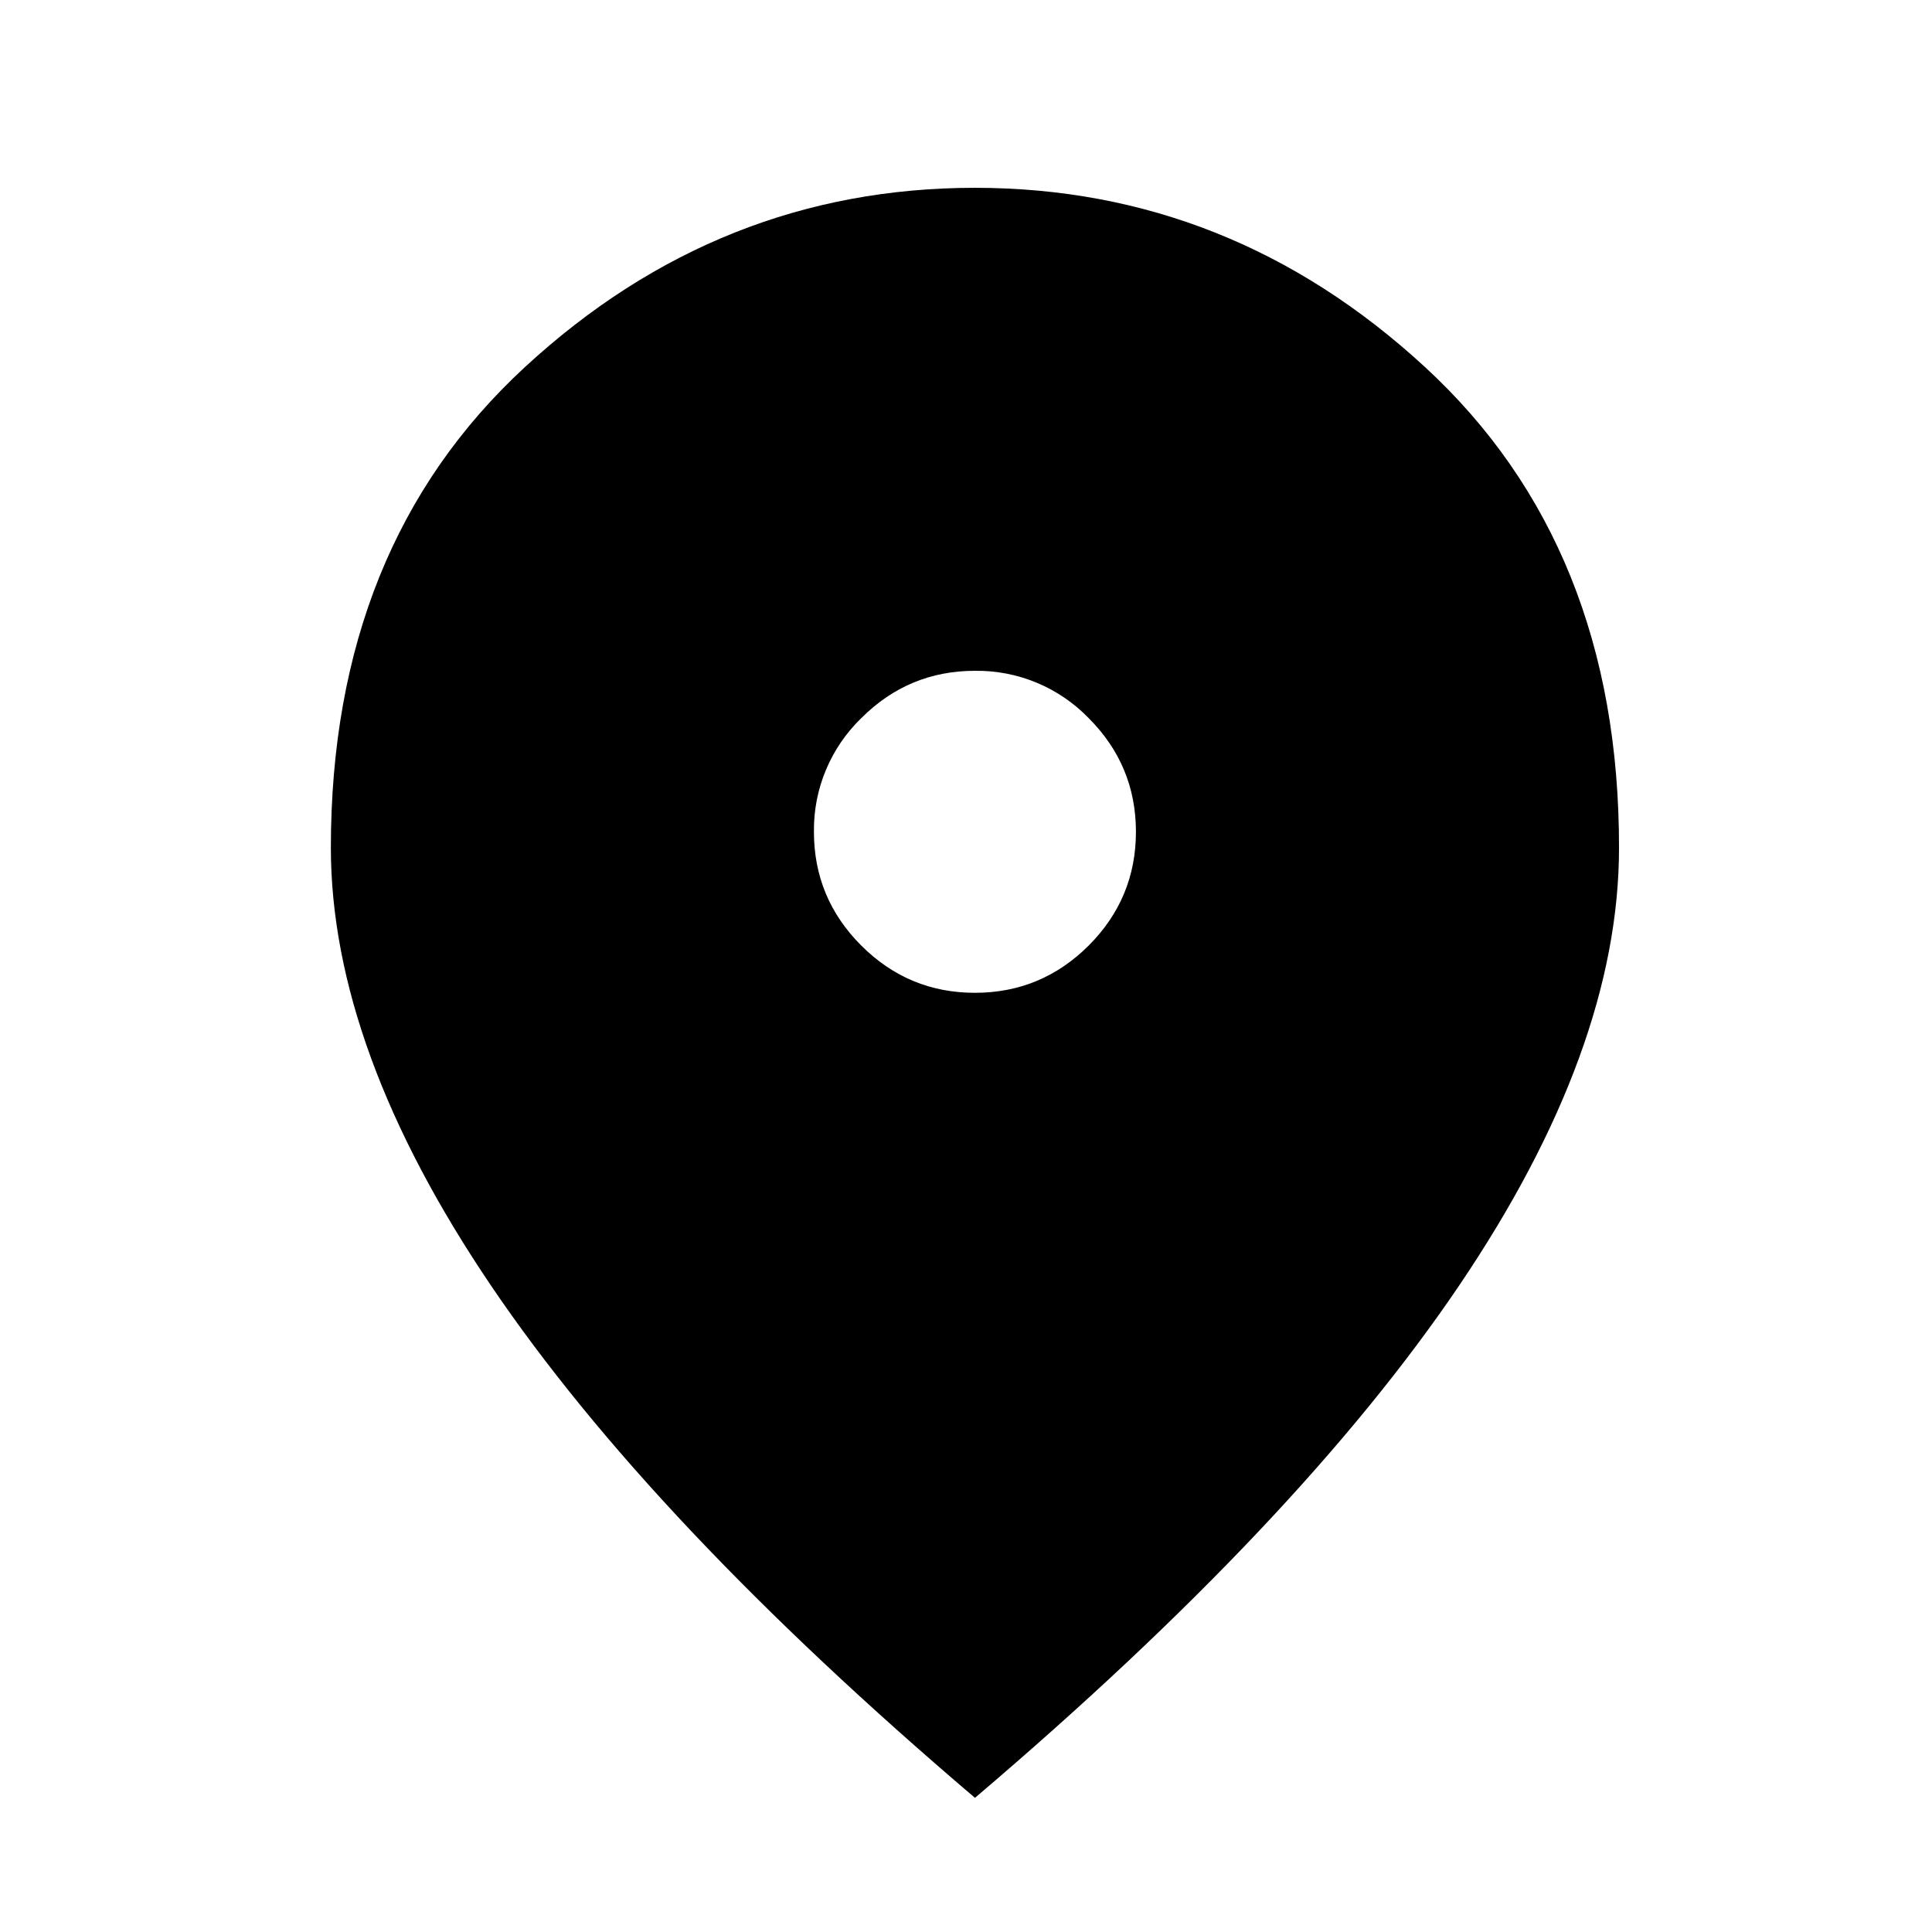
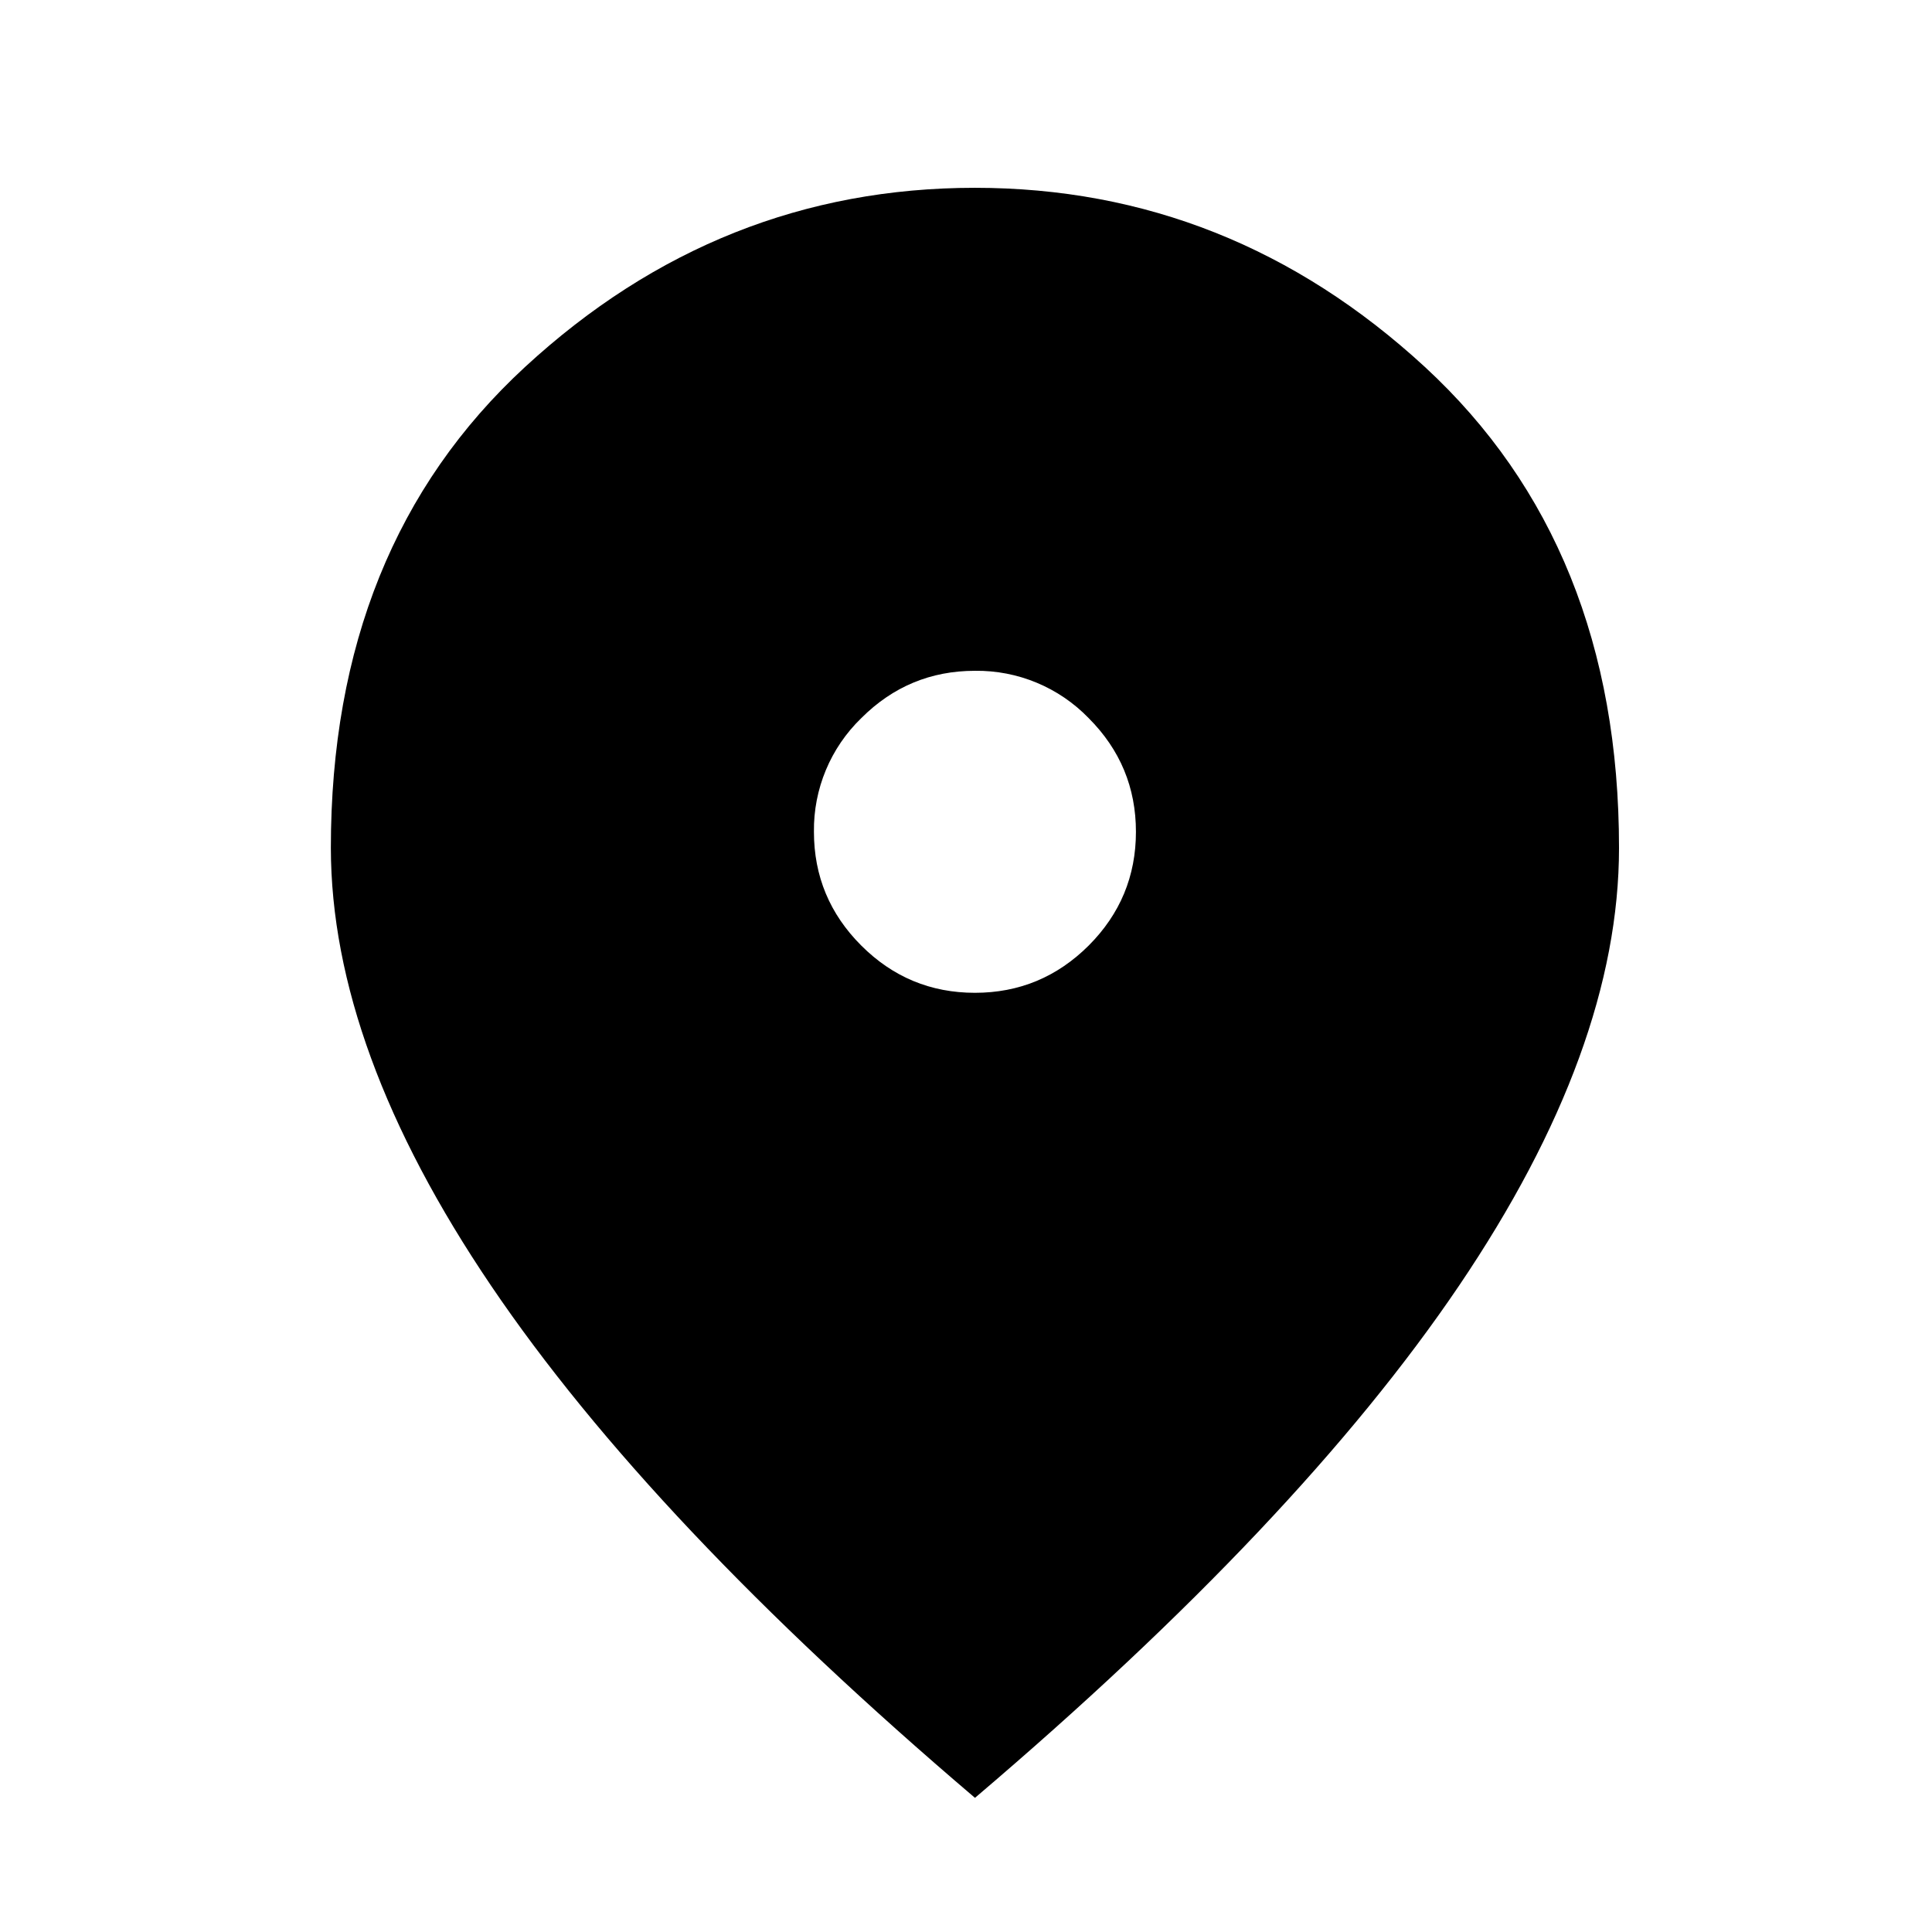
<svg xmlns="http://www.w3.org/2000/svg" width="24" height="24" fill="none" viewBox="0 0 24 24">
-   <path fill="currentColor" d="M12.111 12.333q.824 0 1.413-.587.587-.588.587-1.413 0-.824-.587-1.412a1.93 1.93 0 0 0-1.413-.588q-.824 0-1.412.588a1.93 1.93 0 0 0-.588 1.412q0 .825.588 1.413.587.587 1.412.587m0 10Q8.087 18.908 6.1 15.971t-1.99-5.438q0-3.75 2.413-5.975t5.587-2.225 5.59 2.225 2.412 5.975q0 2.5-1.987 5.438t-6.013 6.362" />
+   <path fill="currentColor" d="M12.111 12.333q.824 0 1.413-.587.587-.588.587-1.413 0-.824-.587-1.412a1.93 1.93 0 0 0-1.413-.588q-.824 0-1.412.588a1.93 1.93 0 0 0-.588 1.412q0 .825.588 1.413.587.587 1.412.587m0 10Q8.087 18.908 6.1 15.971t-1.99-5.438q0-3.75 2.413-5.975t5.587-2.225 5.59 2.225q2.412 2.226 2.412 5.975 0 2.5-1.987 5.438t-6.013 6.362" />
</svg>
